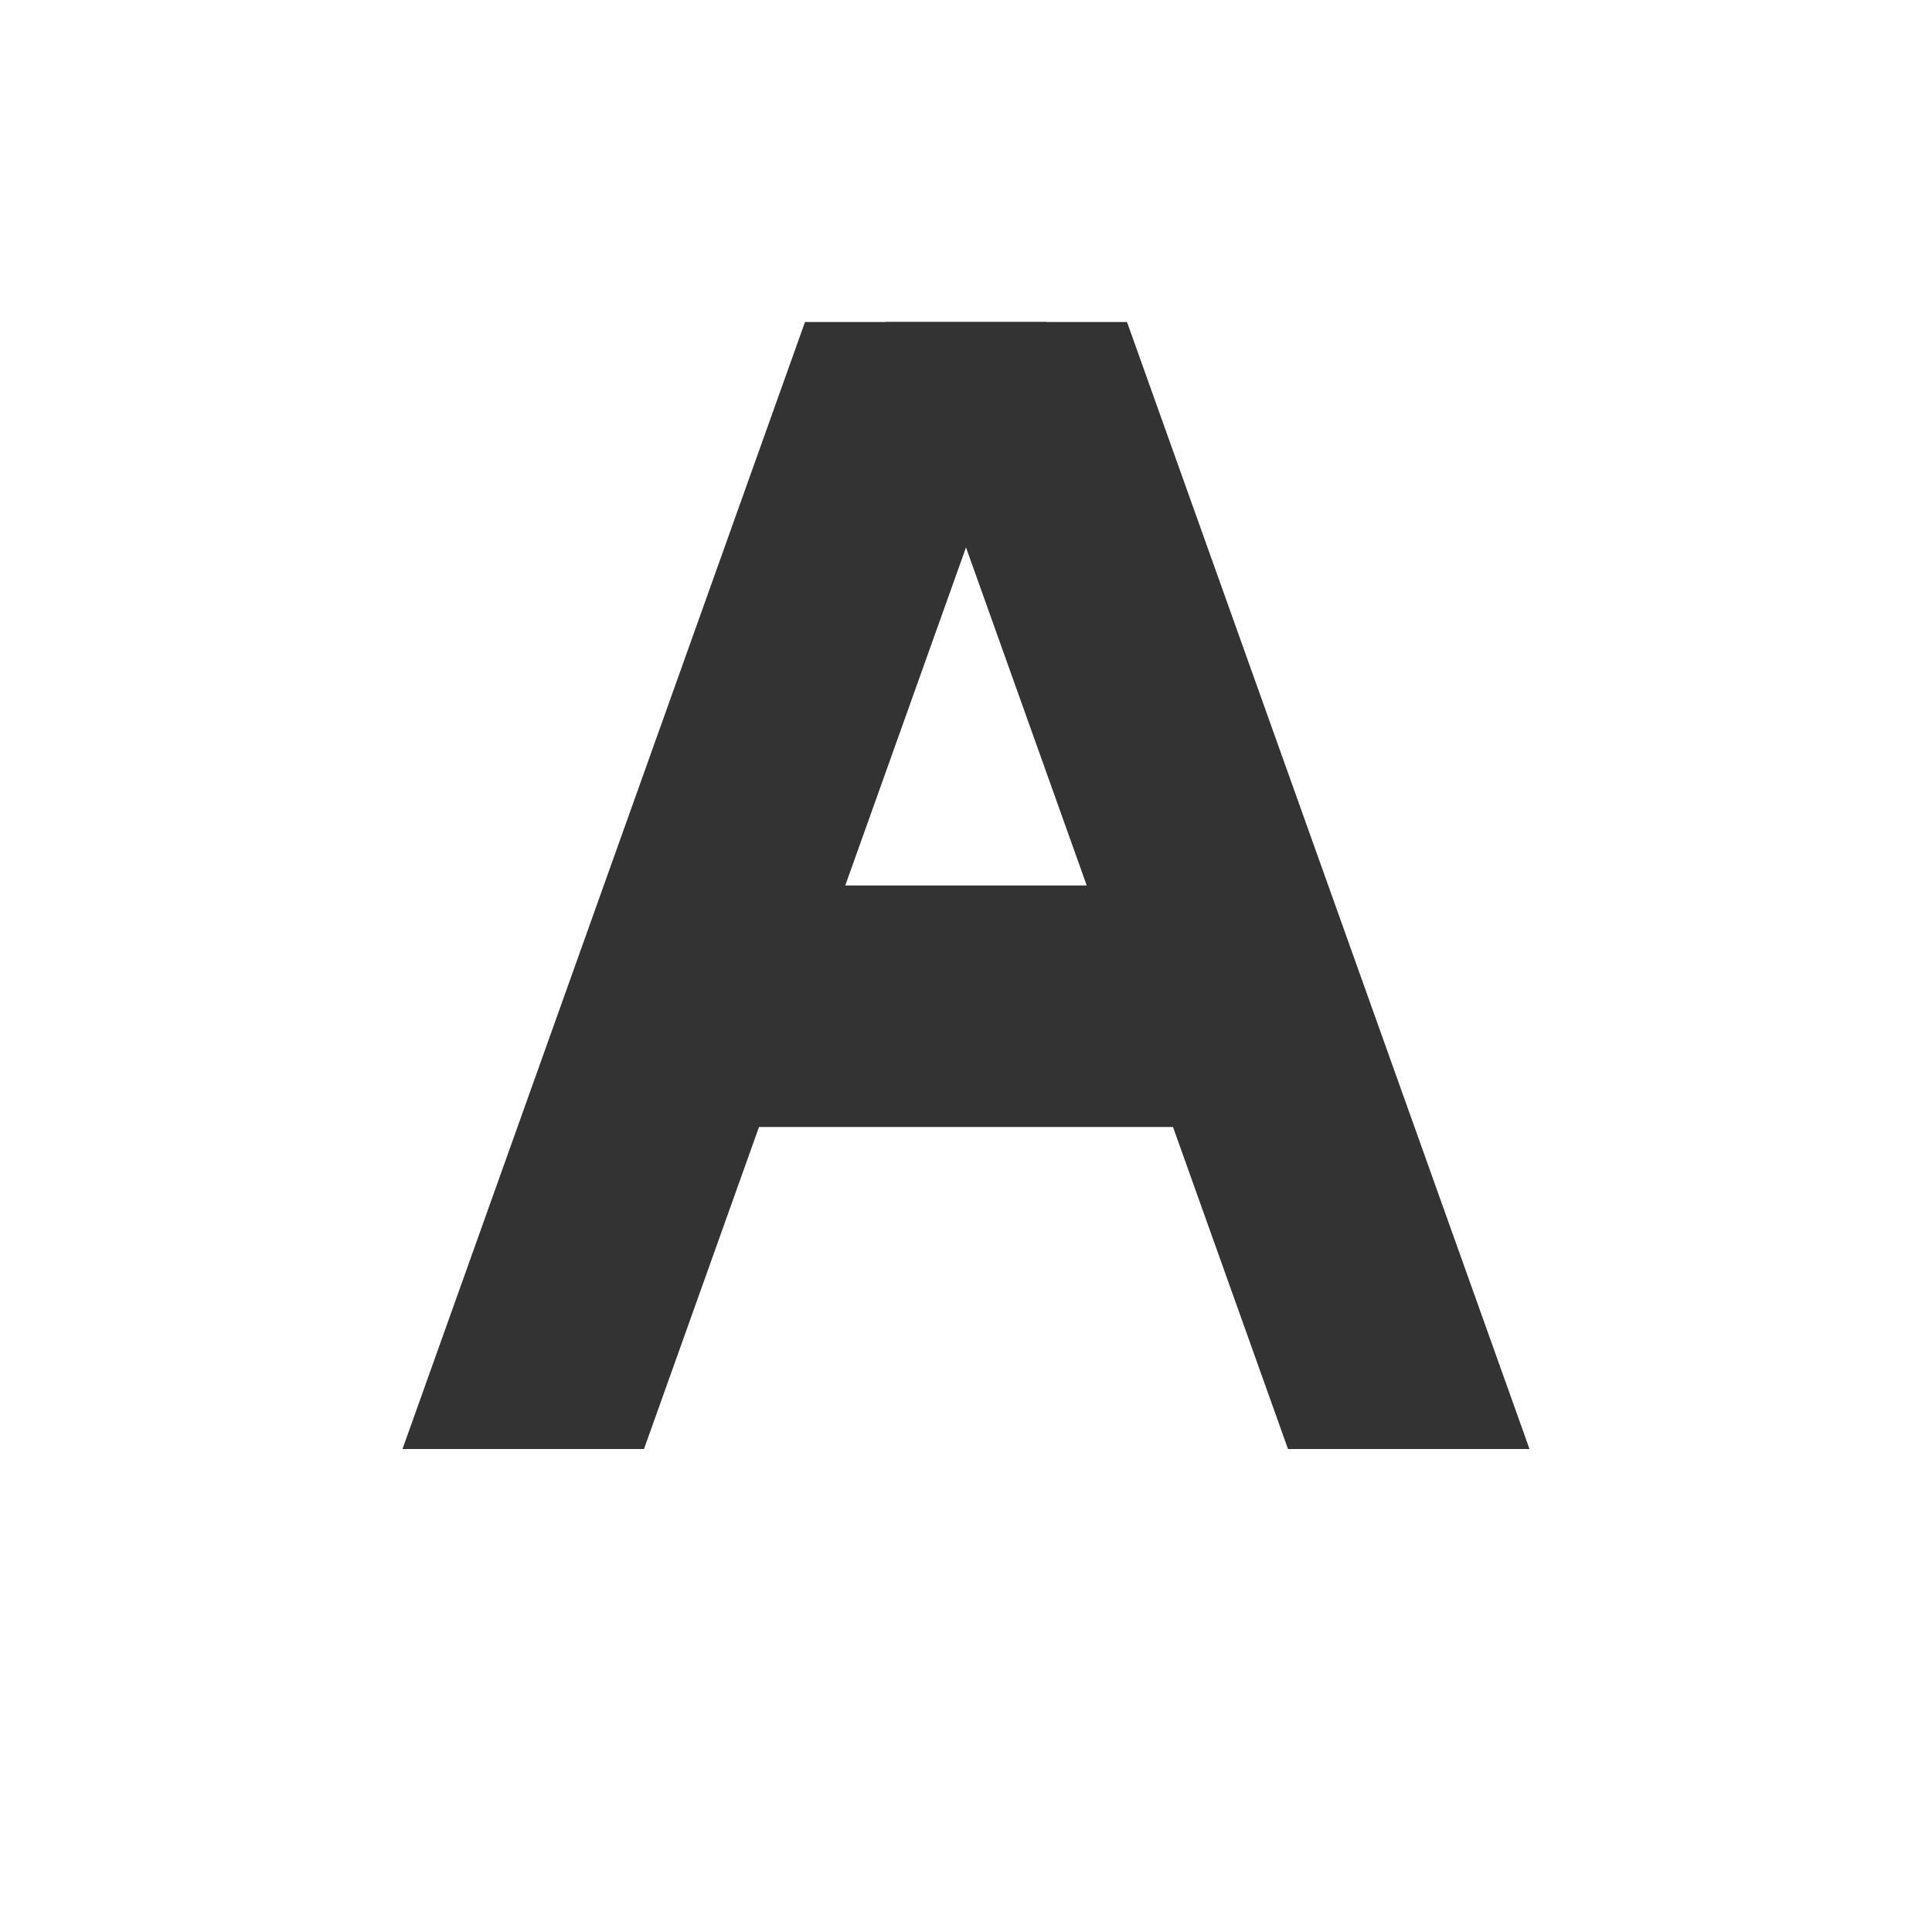
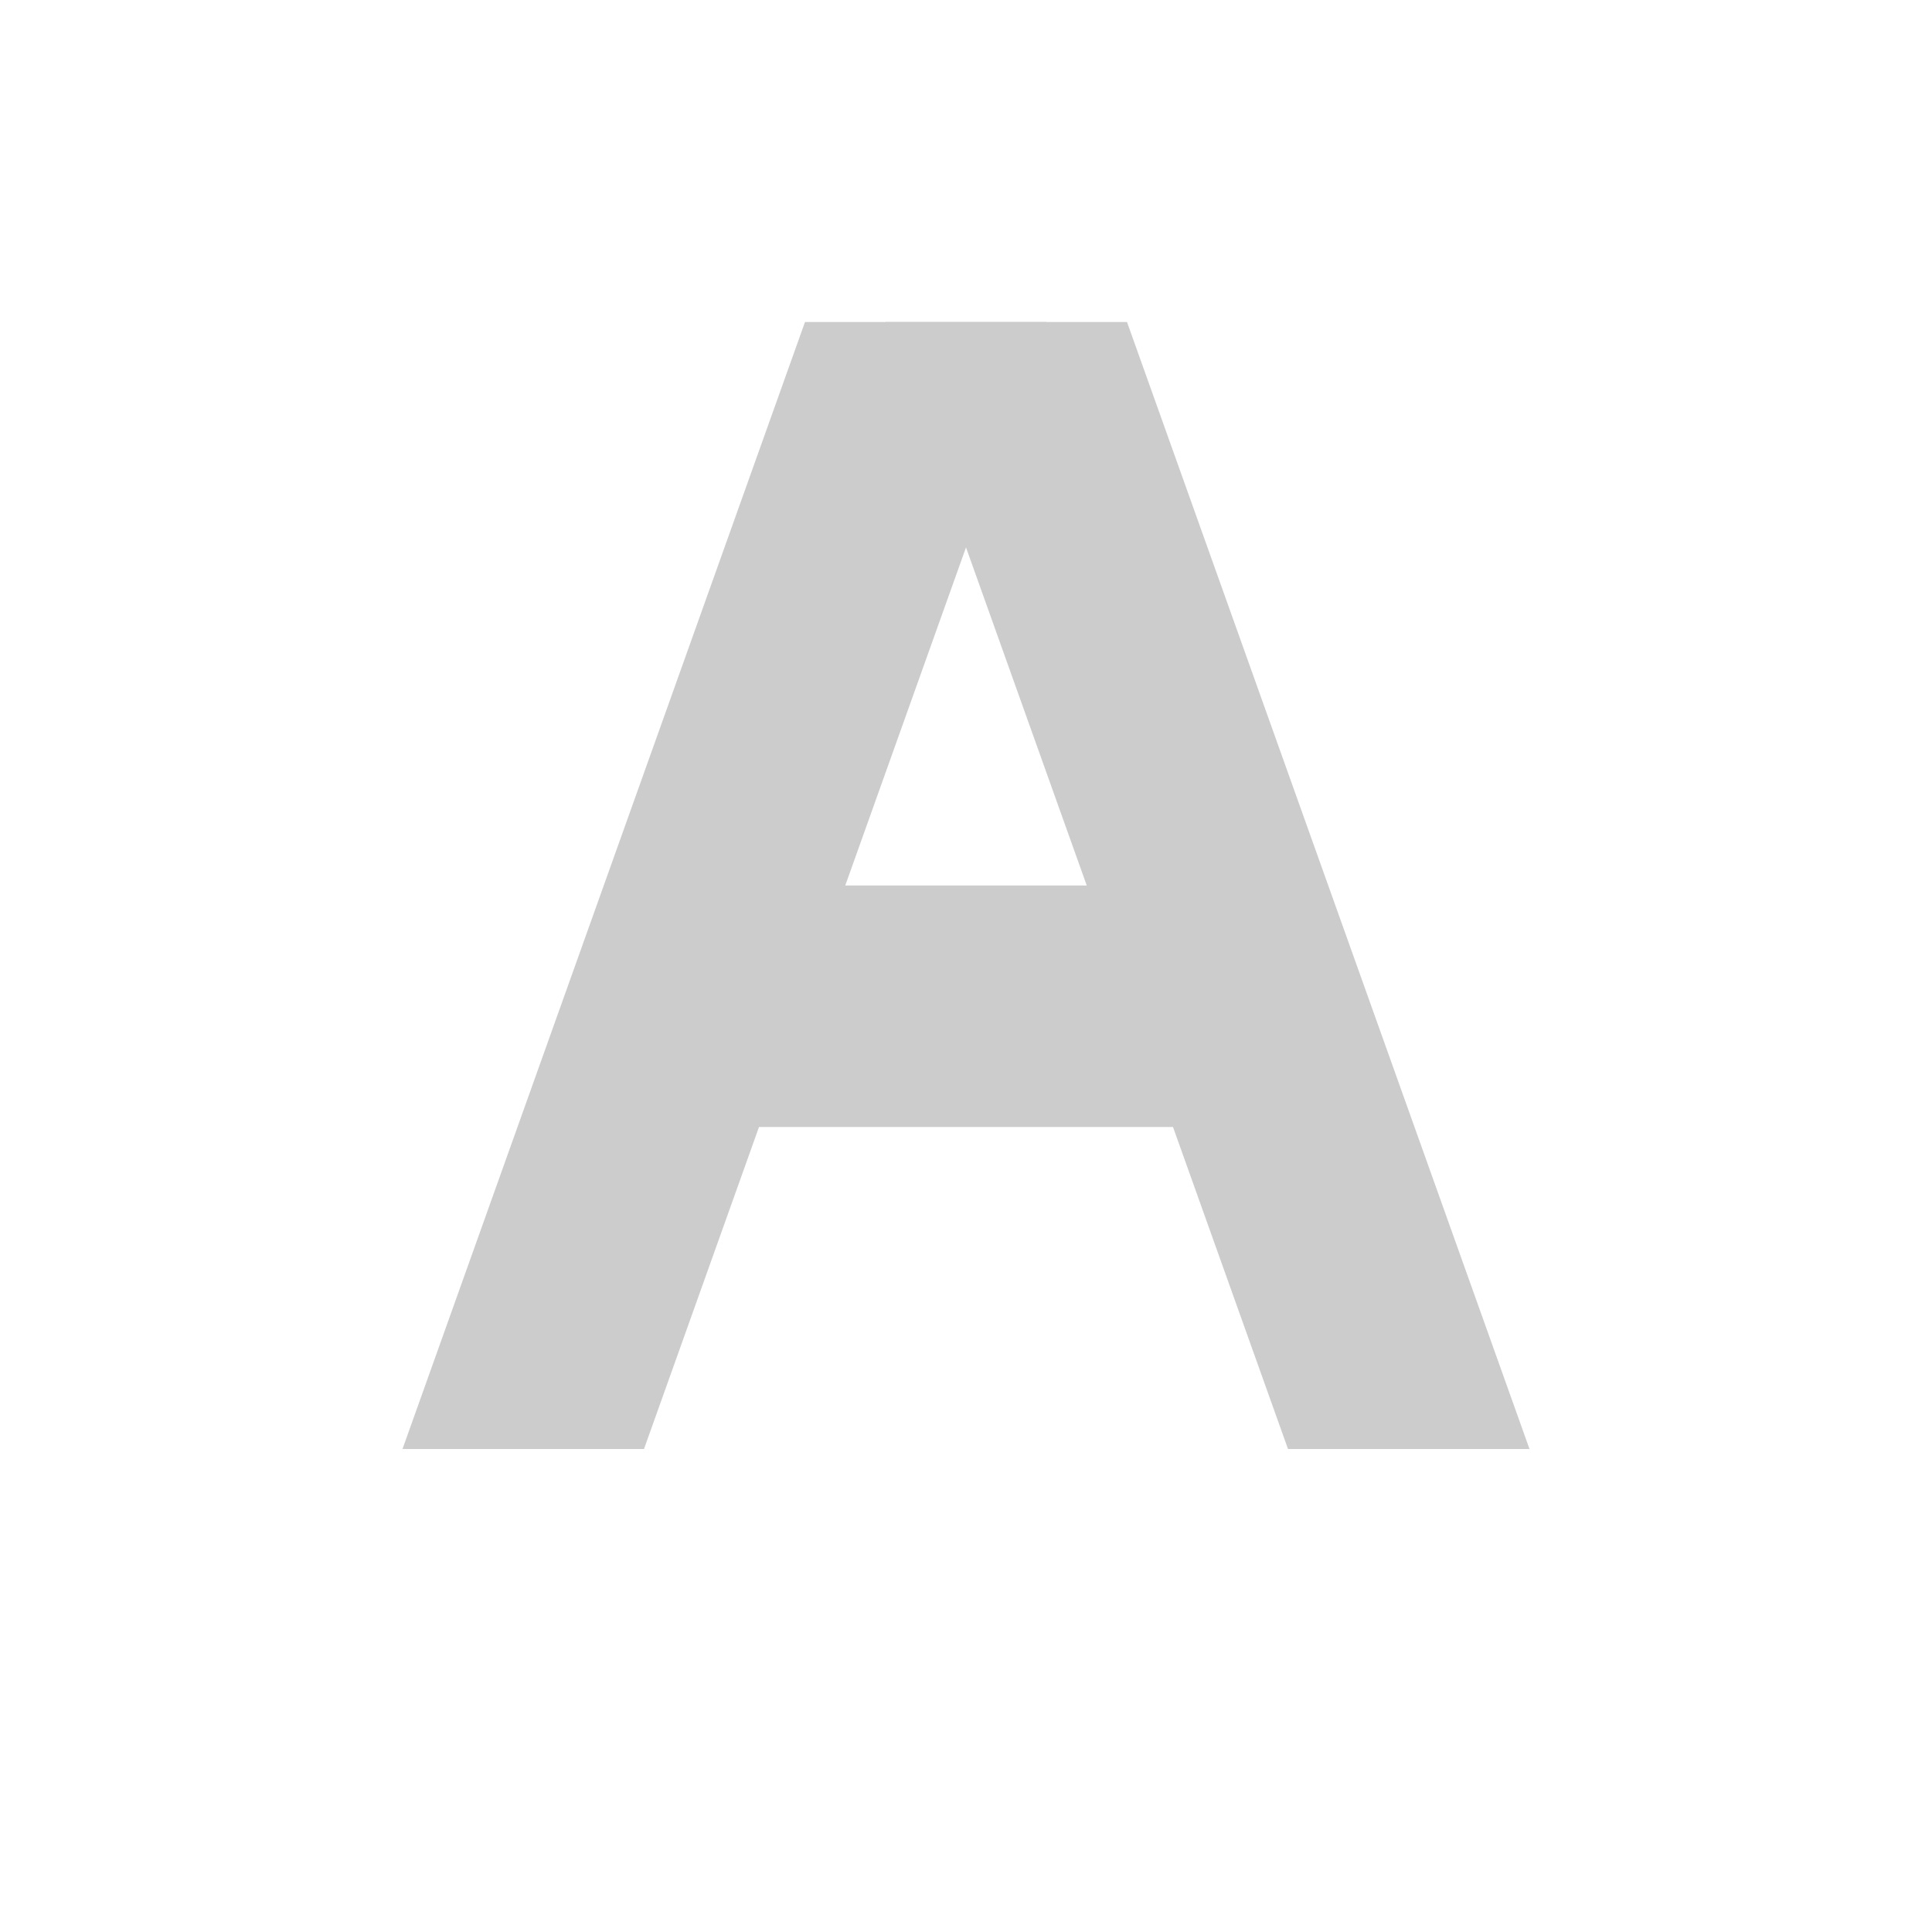
<svg xmlns="http://www.w3.org/2000/svg" version="1.1" width="24" height="24">
-   <path style="fill:#333333;fill-opacity:1;stroke:none" d="M 5,18 8,18 13,4 10,4 Z" />
-   <path style="fill:#333333;fill-opacity:1;stroke:none" d="M 16,18 19,18 14,4 11,4 Z" />
-   <path style="fill:#333333;fill-opacity:1;stroke:none" d="M 9,11 8,14 16,14 15,11 Z" />
+   <path style="fill:#cccccc;fill-opacity:1;stroke:none" d="M 5,18 8,18 13,4 10,4 Z" />
+   <path style="fill:#cccccc;fill-opacity:1;stroke:none" d="M 16,18 19,18 14,4 11,4 Z" />
+   <path style="fill:#cccccc;fill-opacity:1;stroke:none" d="M 9,11 8,14 16,14 15,11 Z" />
</svg>
